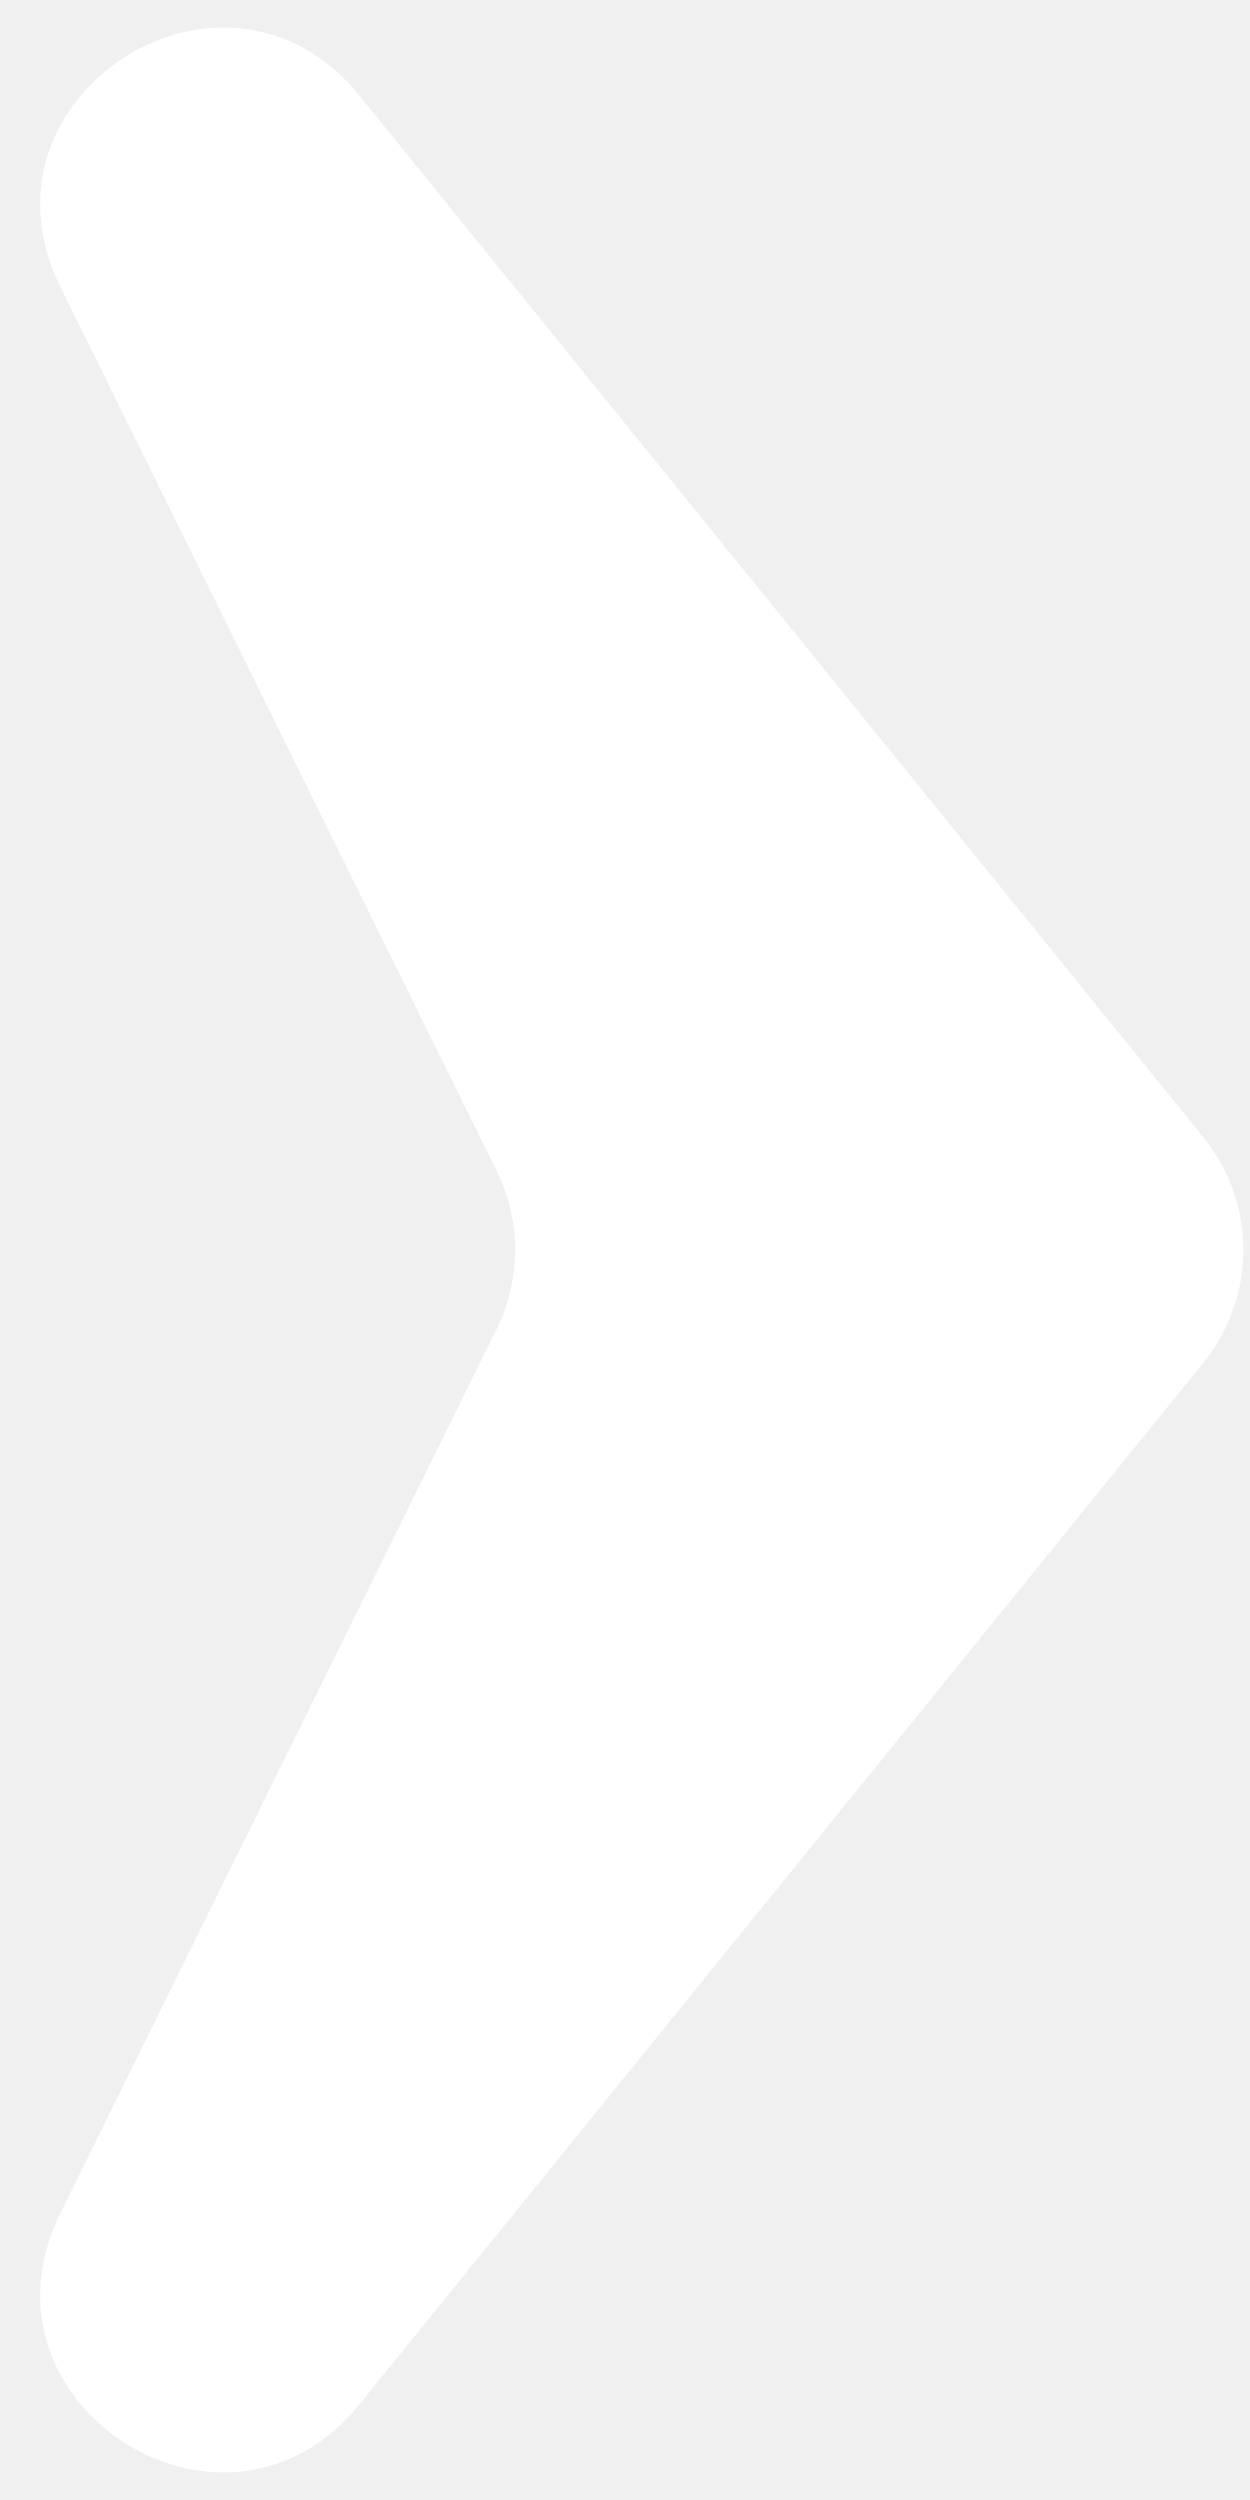
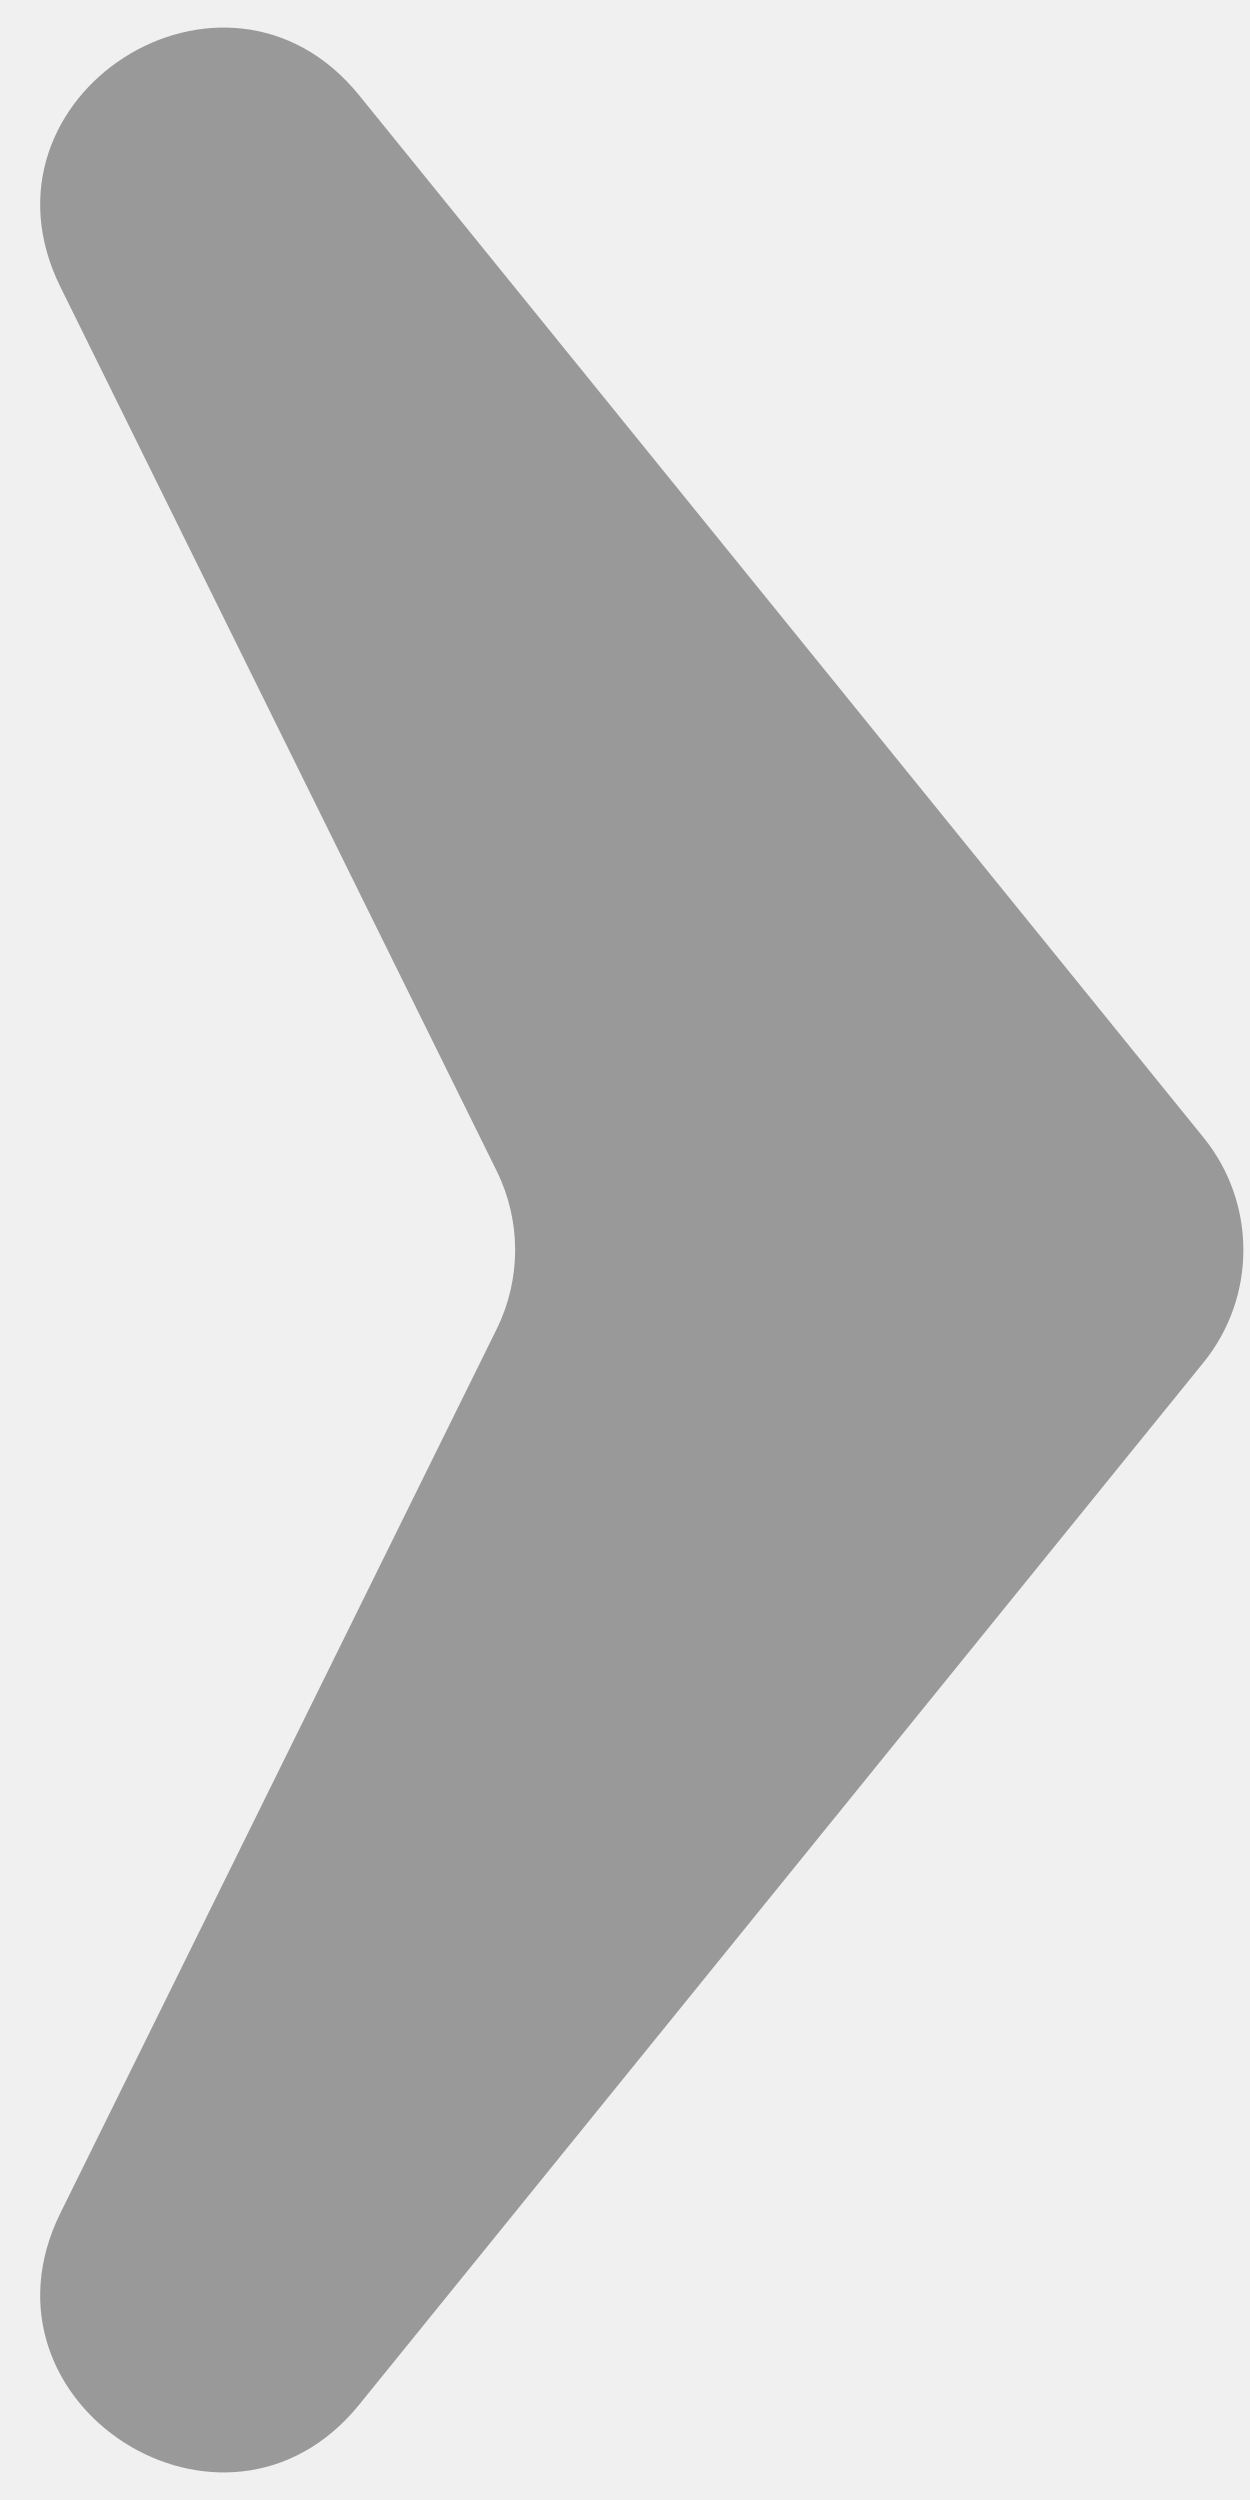
<svg xmlns="http://www.w3.org/2000/svg" width="28" height="56" viewBox="0 0 28 56" fill="none">
-   <path d="M26.96 30.518C28.149 29.05 28.149 26.95 26.96 25.482L8.047 2.137C5.044 -1.57 -0.76 2.147 1.352 6.425L11.126 26.23C11.677 27.346 11.677 28.654 11.126 29.77L1.352 49.575C-0.76 53.853 5.044 57.57 8.047 53.863L26.96 30.518Z" fill="white" />
+   <path d="M26.96 30.518C28.149 29.05 28.149 26.95 26.96 25.482L8.047 2.137C5.044 -1.57 -0.76 2.147 1.352 6.425L11.126 26.23C11.677 27.346 11.677 28.654 11.126 29.77L1.352 49.575C-0.76 53.853 5.044 57.57 8.047 53.863L26.96 30.518Z" fill="#999999" />
</svg>
